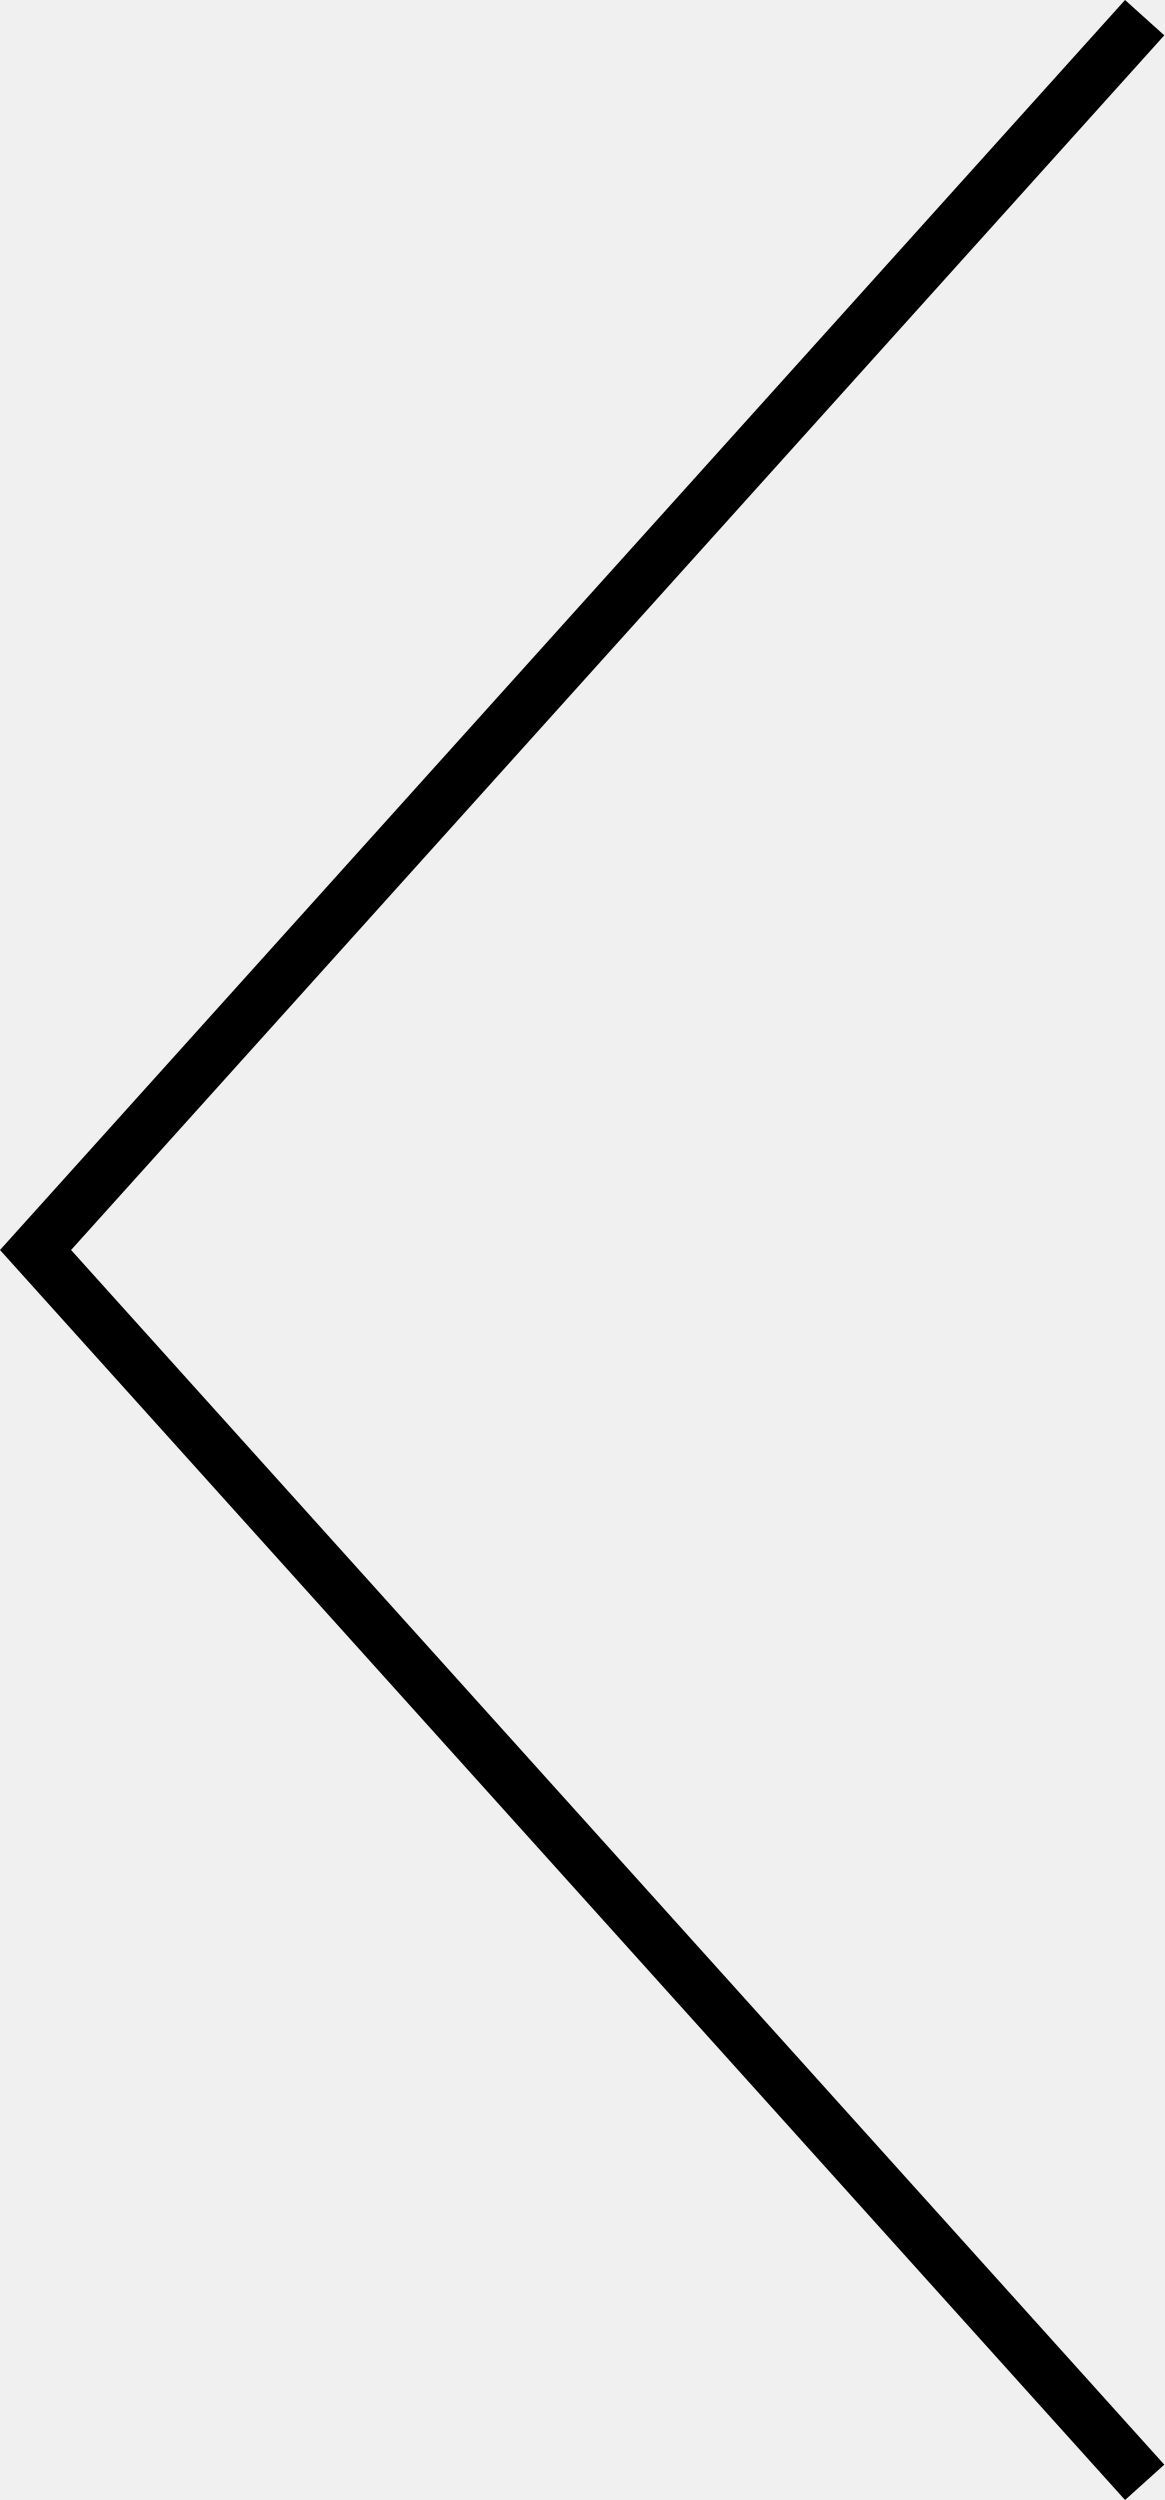
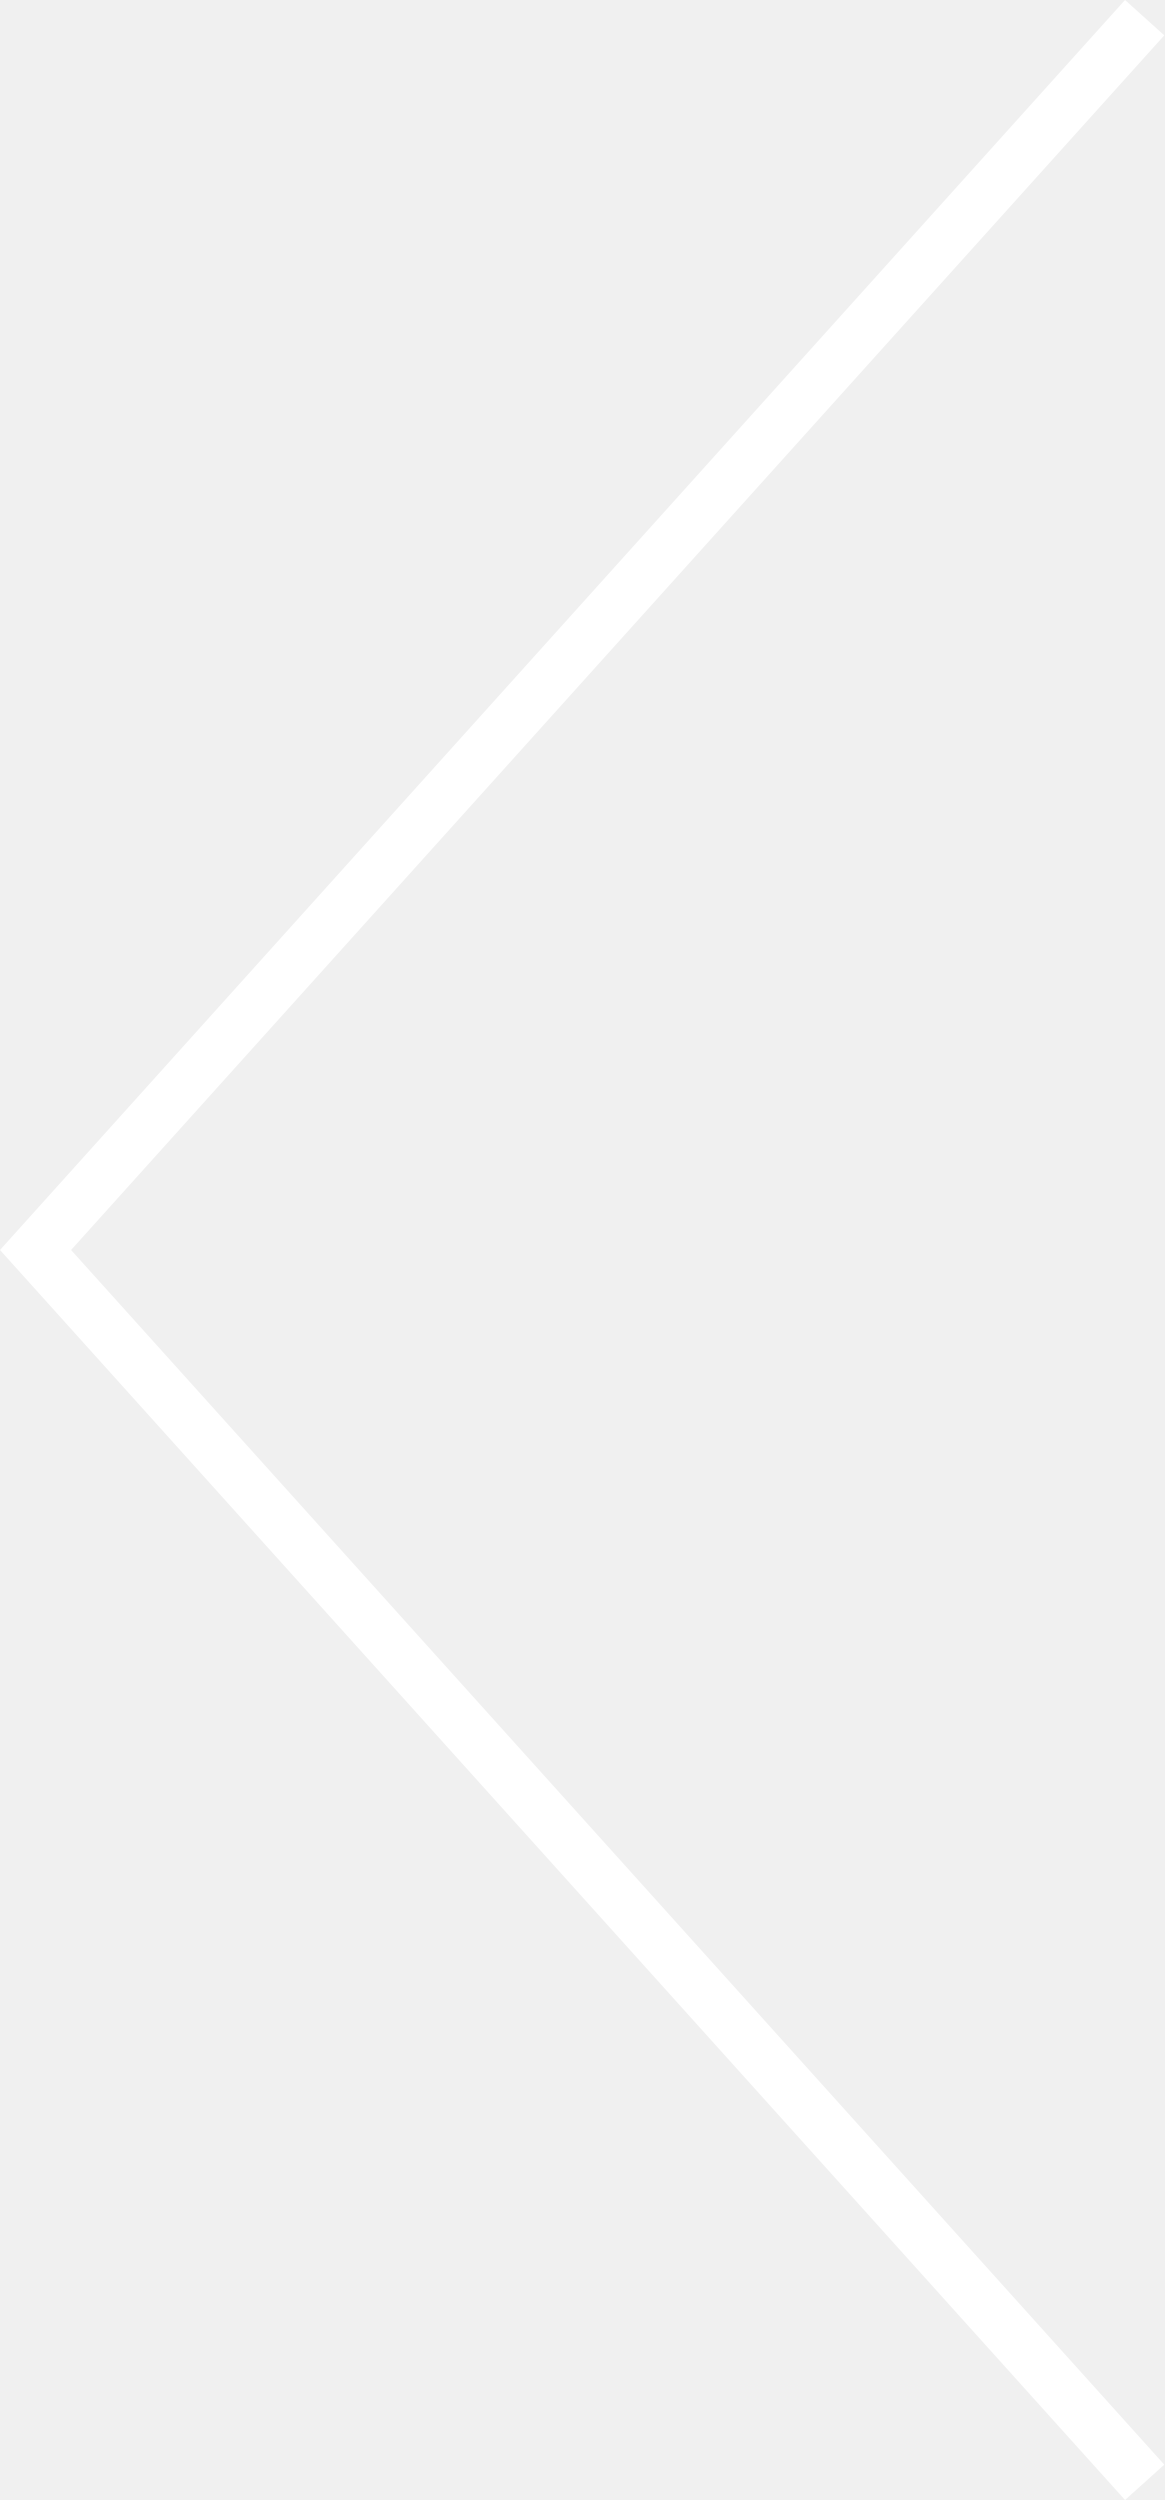
<svg xmlns="http://www.w3.org/2000/svg" version="1.1" id="Layer_1" x="0px" y="0px" width="44.089px" height="94.67px" viewBox="0 0 44.089 94.67" enable-background="new 0 0 44.089 94.67" xml:space="preserve">
-   <path id="left" d="M2.691,47.335l41.398,45.997l-1.486,1.338L0,47.335L42.603,0l1.486,1.338L2.691,47.335z" />
+   <path id="left" fill="#FFFFFF" d="M2.691,47.335l41.398,45.997l-1.486,1.338L0,47.335L42.603,0l1.486,1.338L2.691,47.335z" />
</svg>
